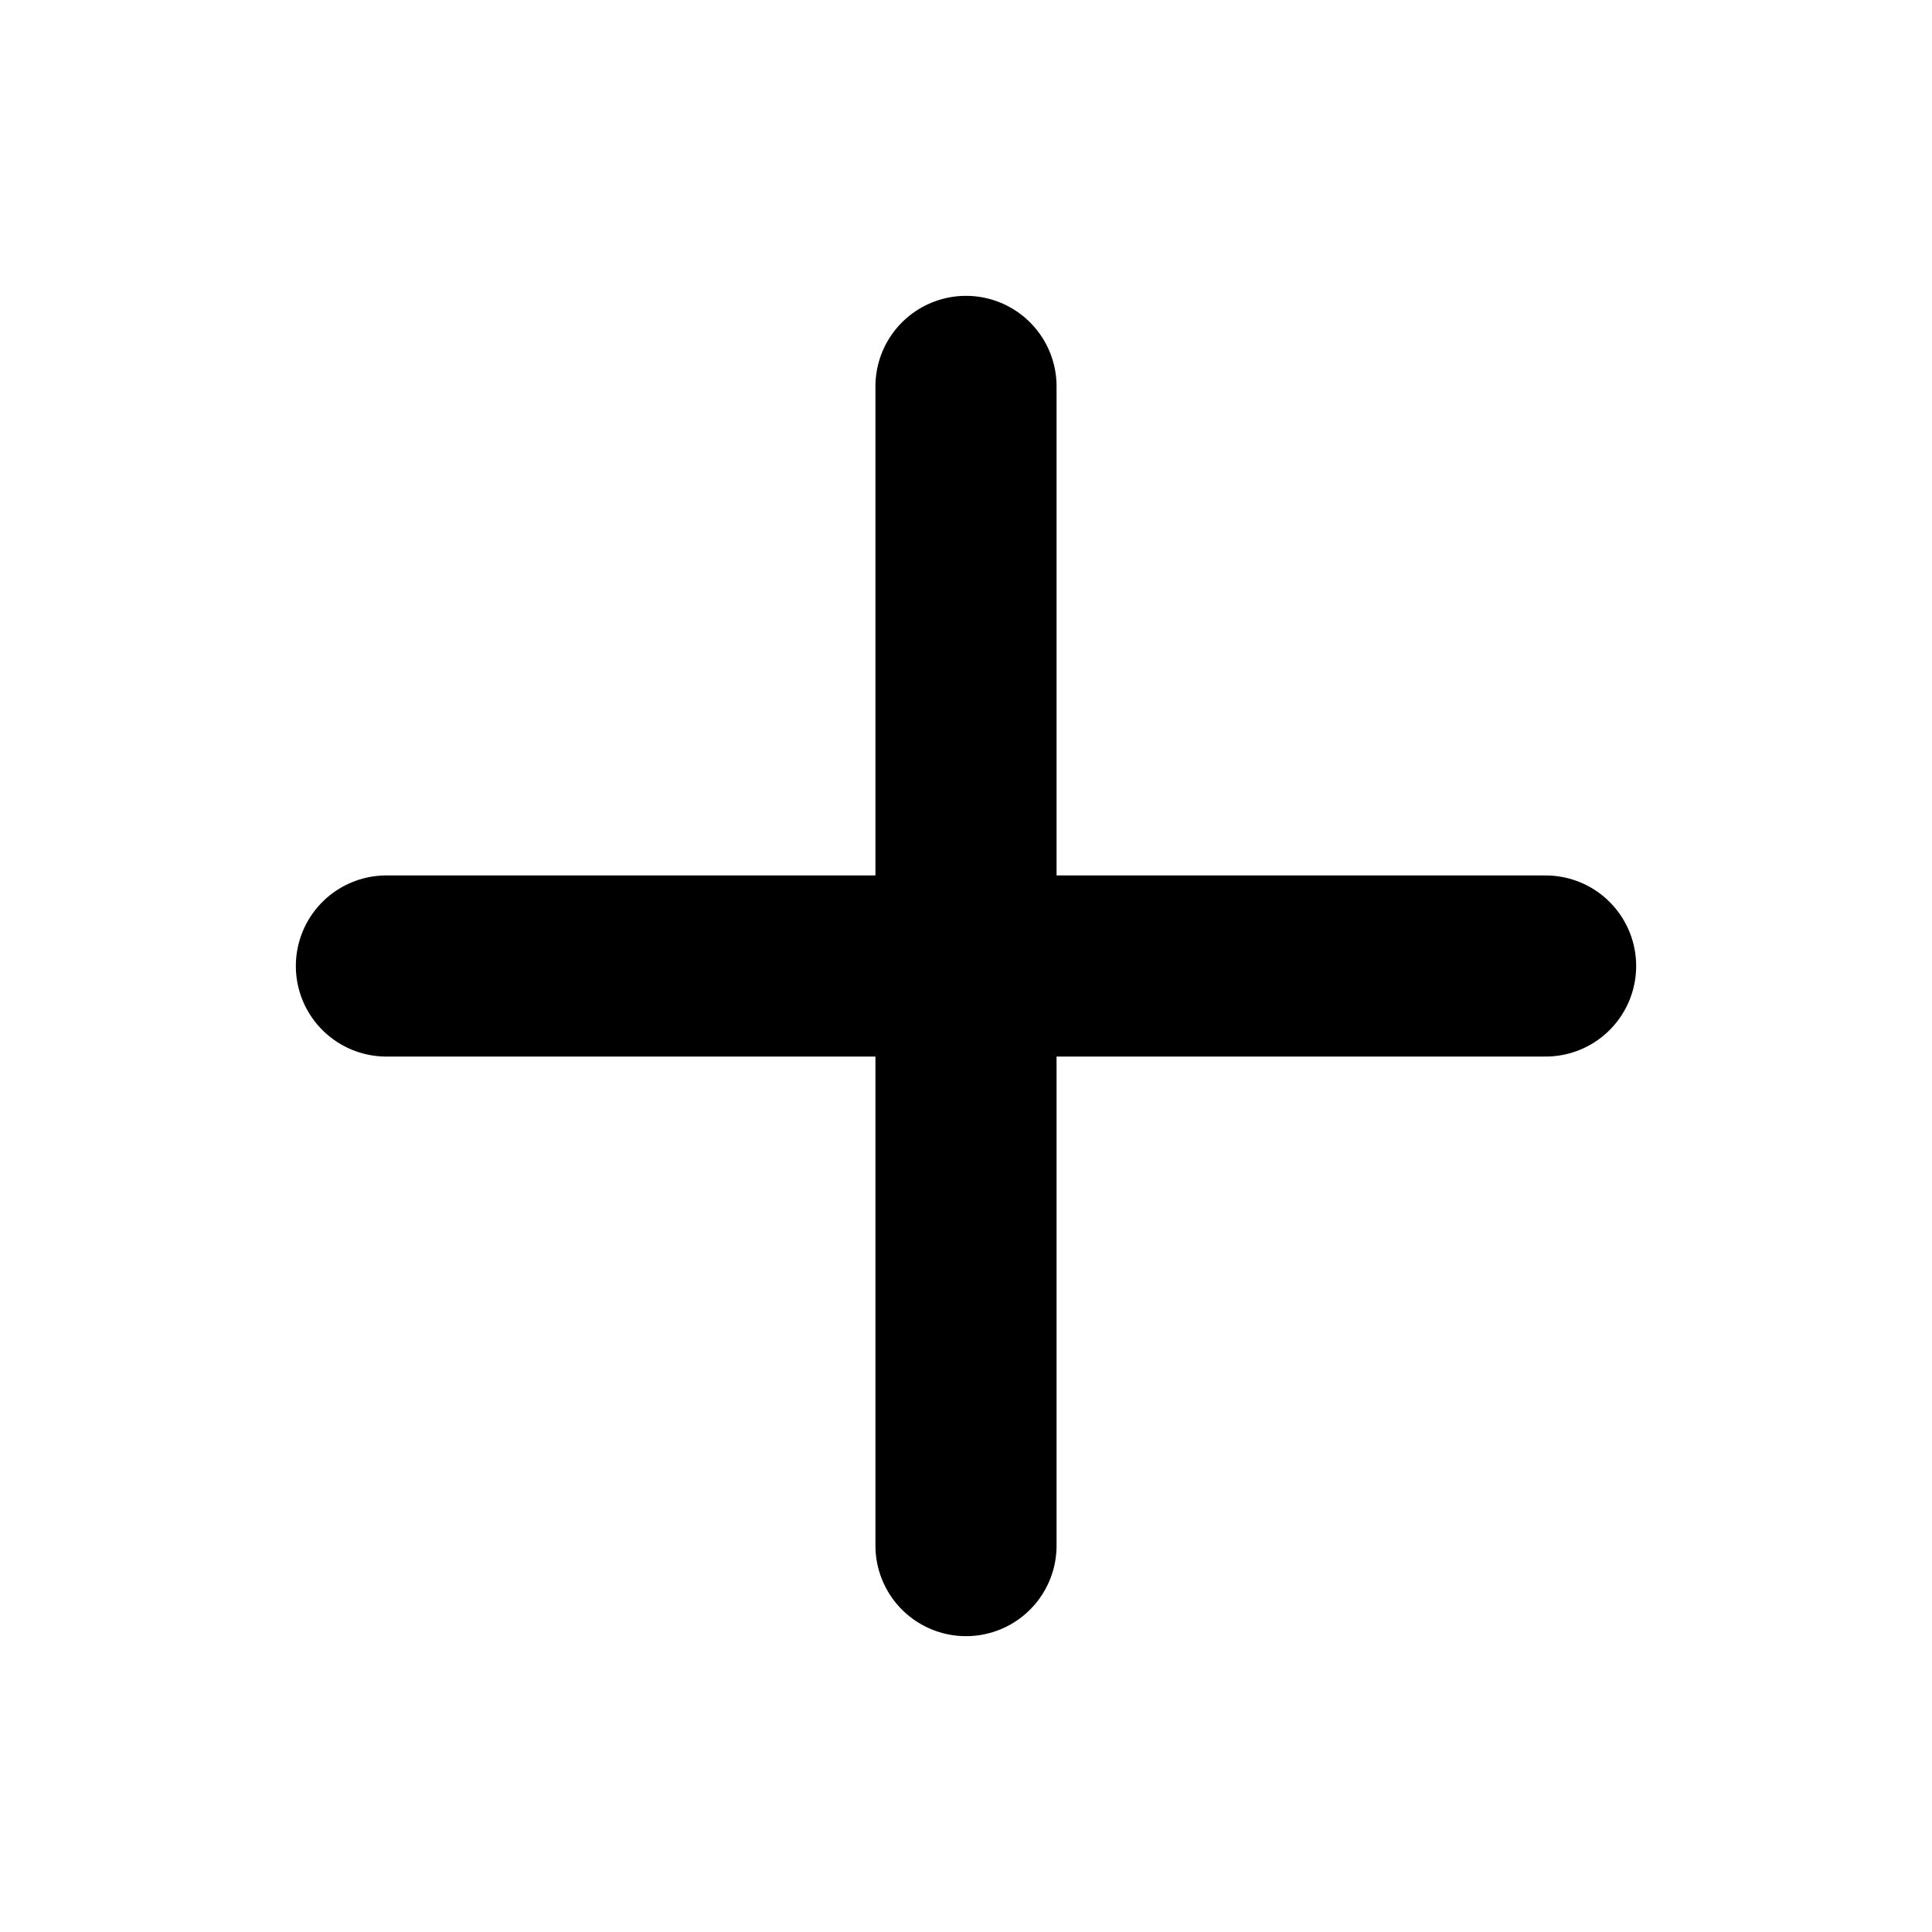
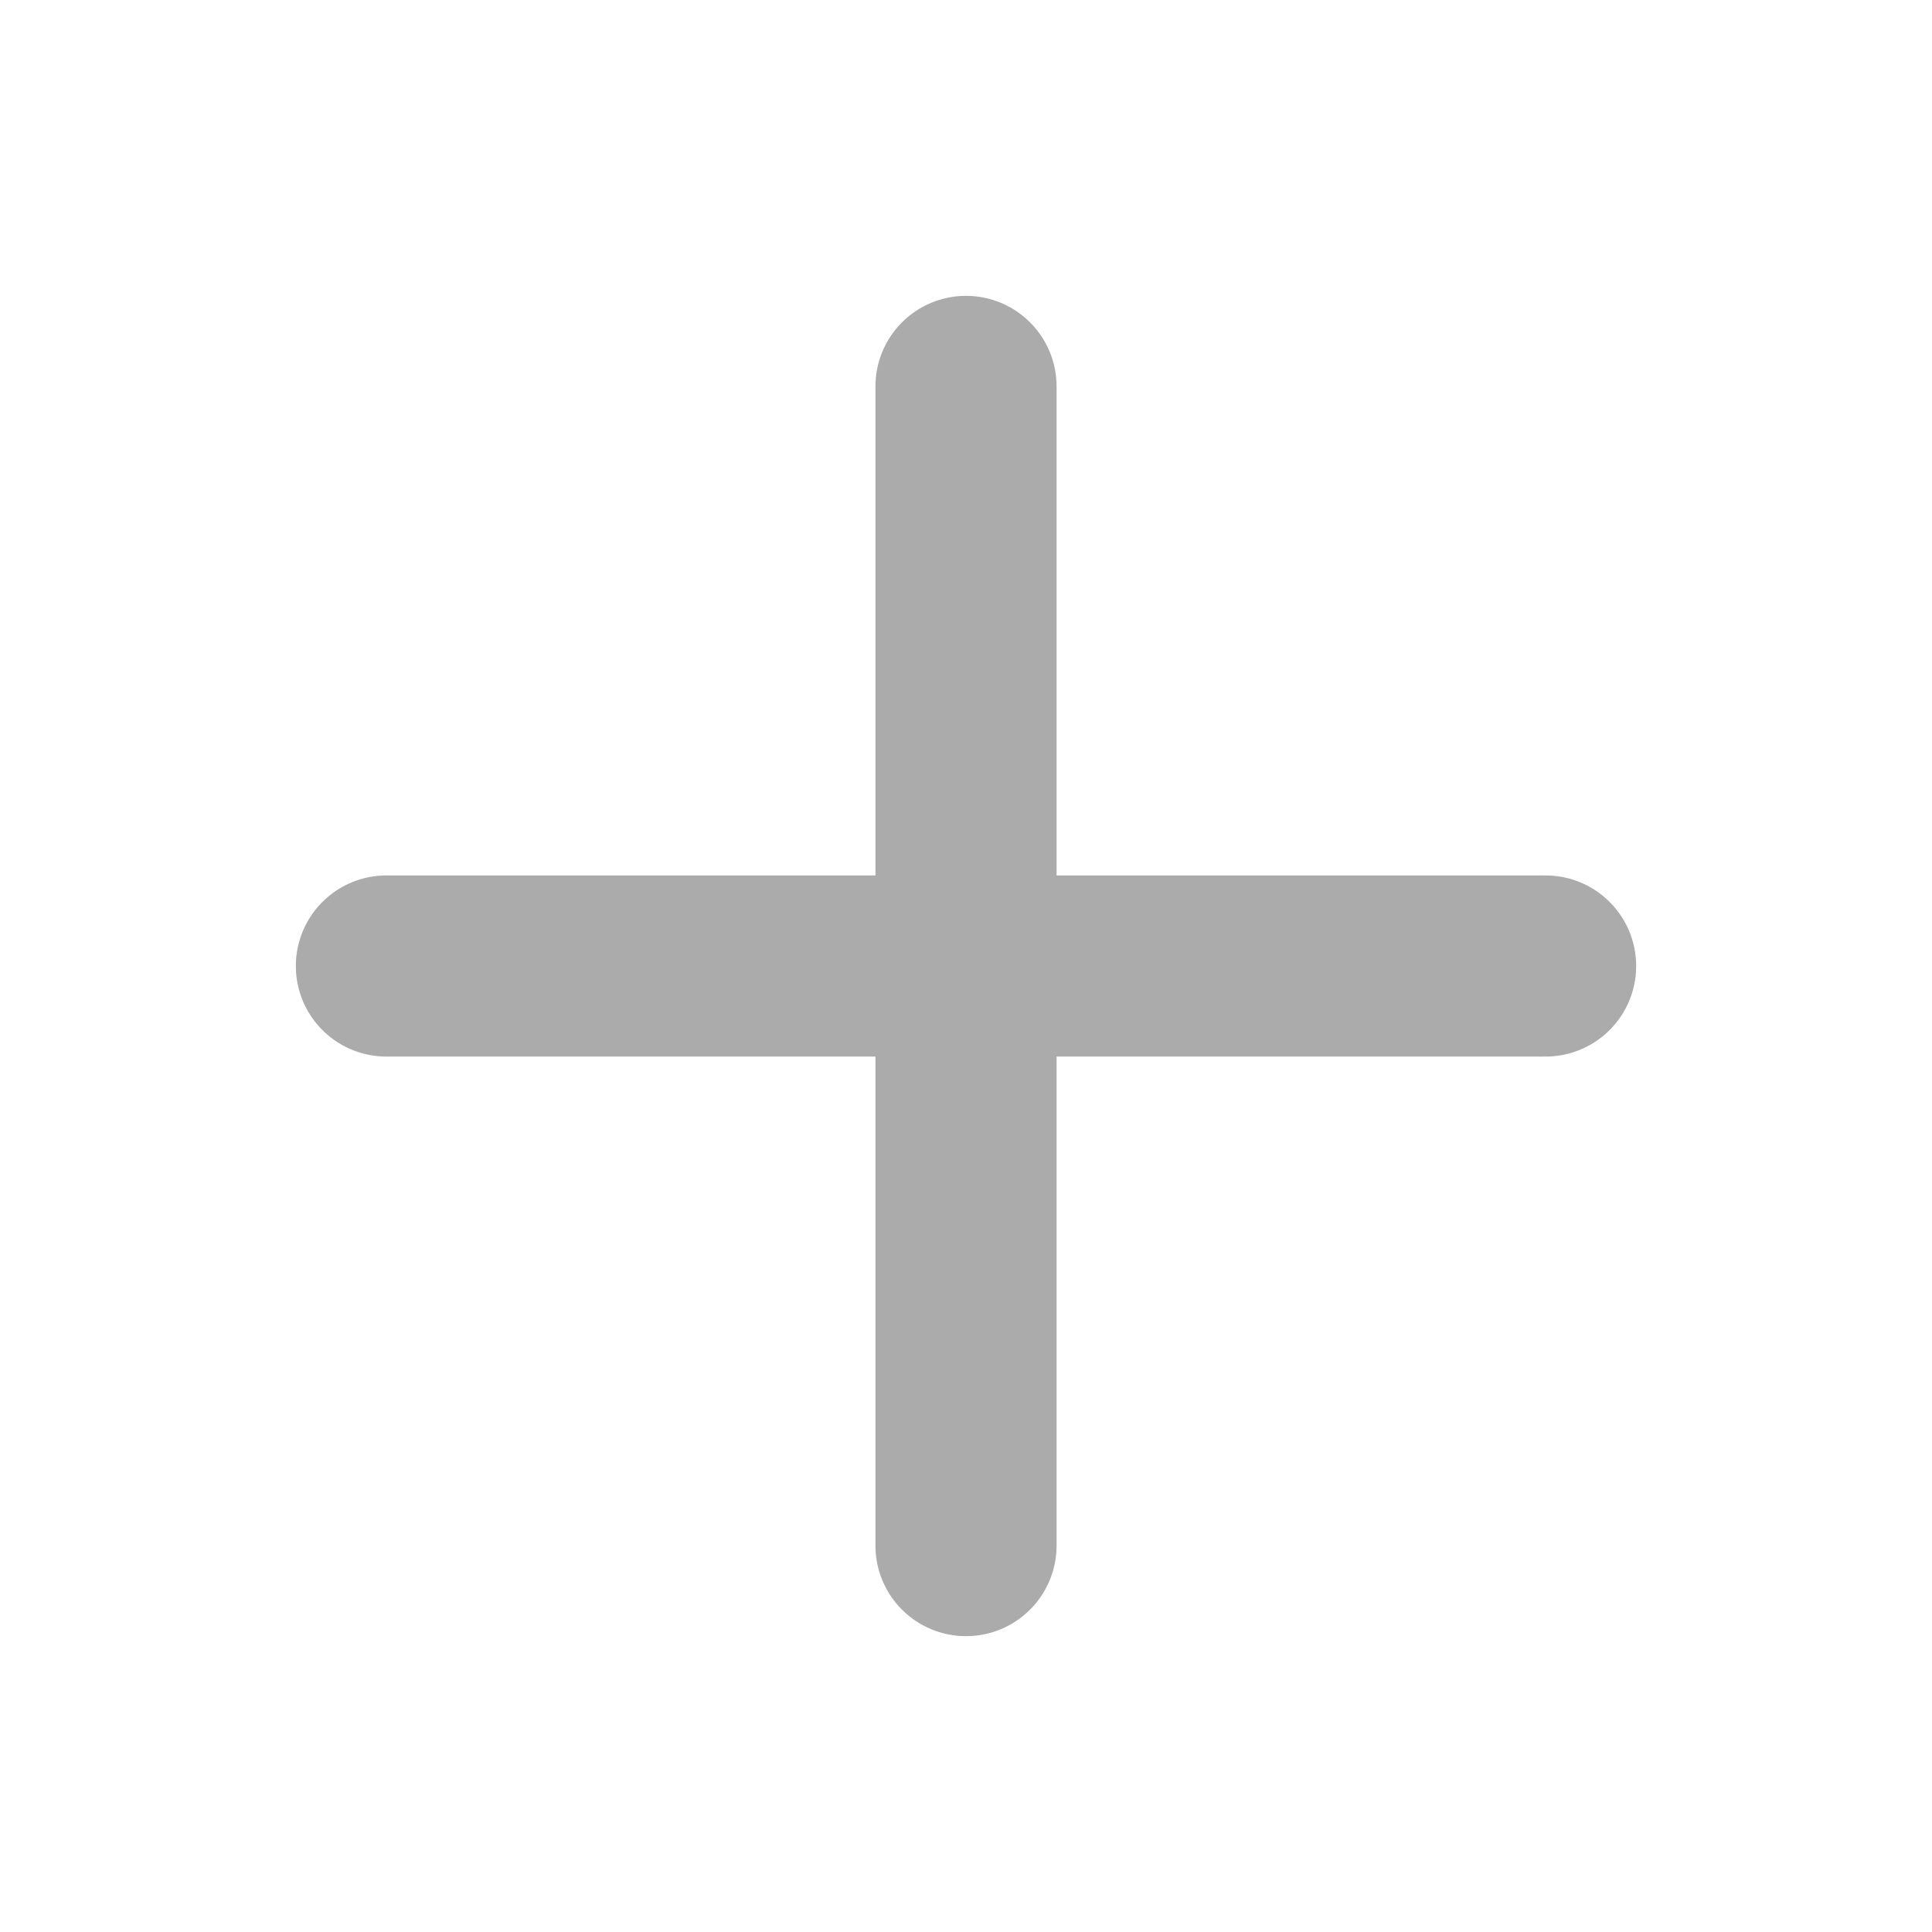
<svg xmlns="http://www.w3.org/2000/svg" width="16" height="16" viewBox="0 0 16 16" fill="none">
-   <path d="M3.2 8H8M8 8H12.8M8 8V3.2M8 8V12.8" stroke="currentColor" stroke-width="1.5" stroke-linecap="round" stroke-linejoin="round" />
+   <path d="M3.2 8H8M8 8H12.8M8 8V3.2M8 8V12.8" stroke="#ABABAB" stroke-width="1.5" stroke-linecap="round" stroke-linejoin="round" />
</svg>
